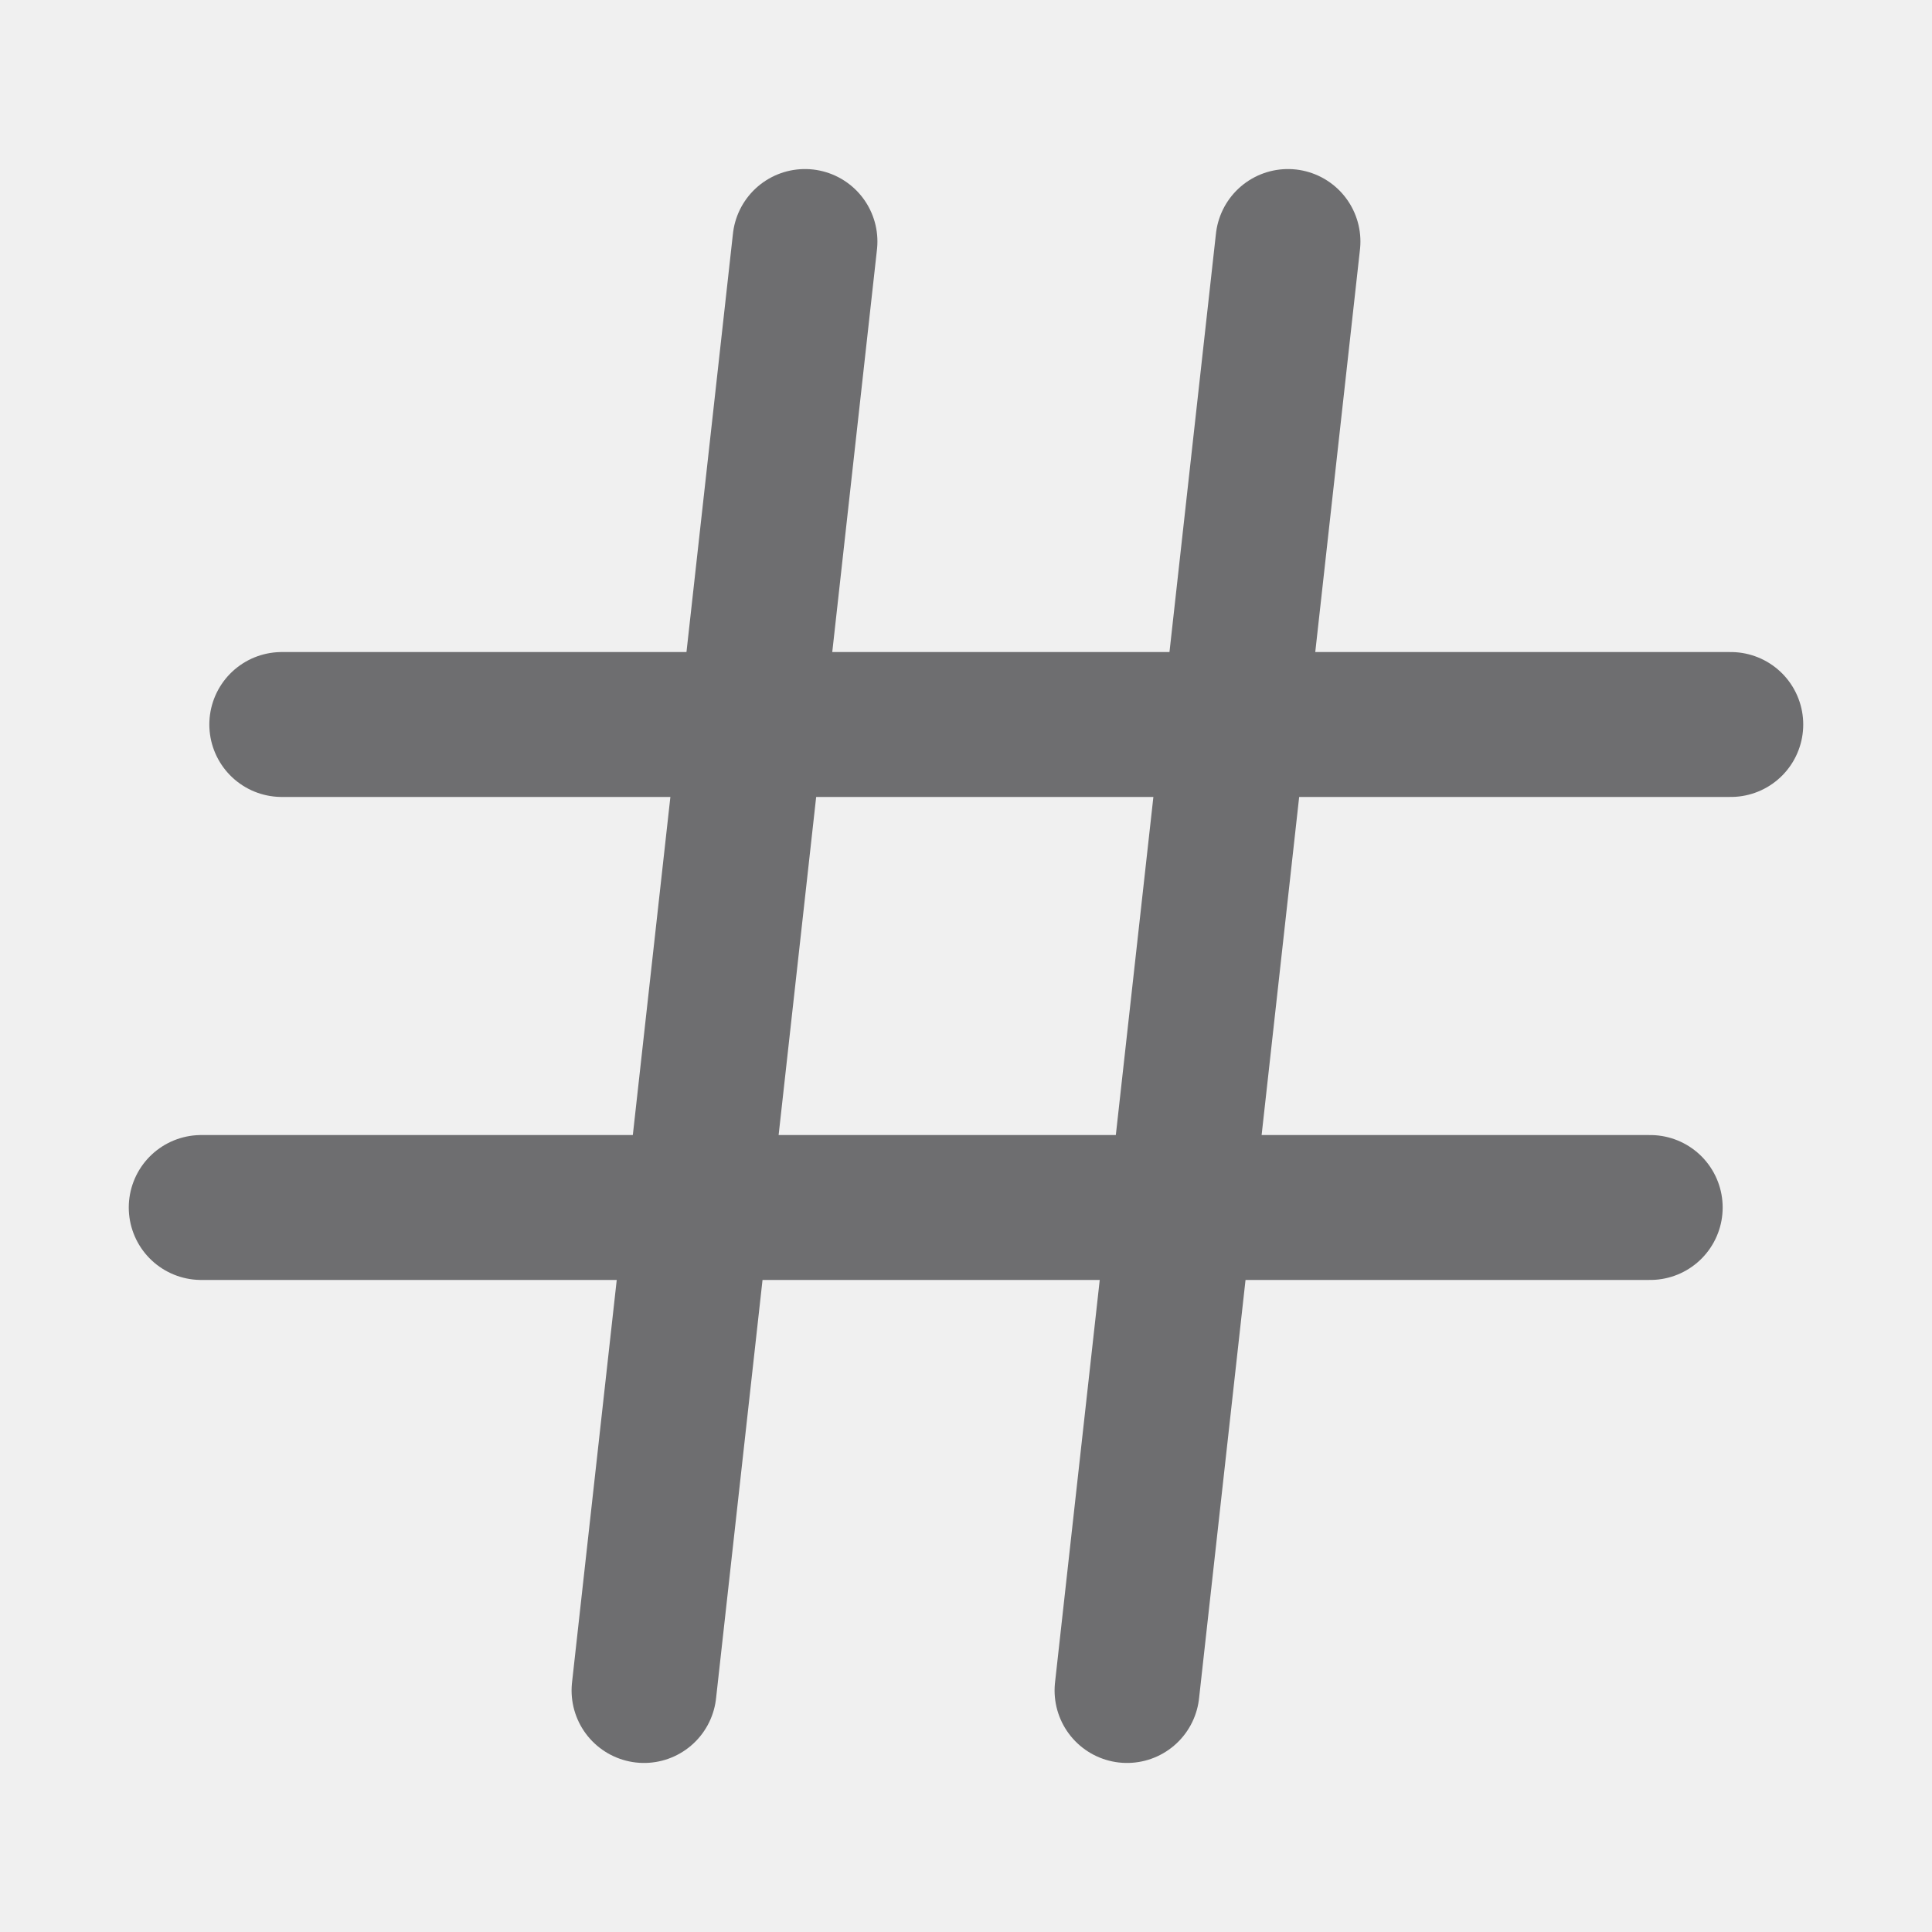
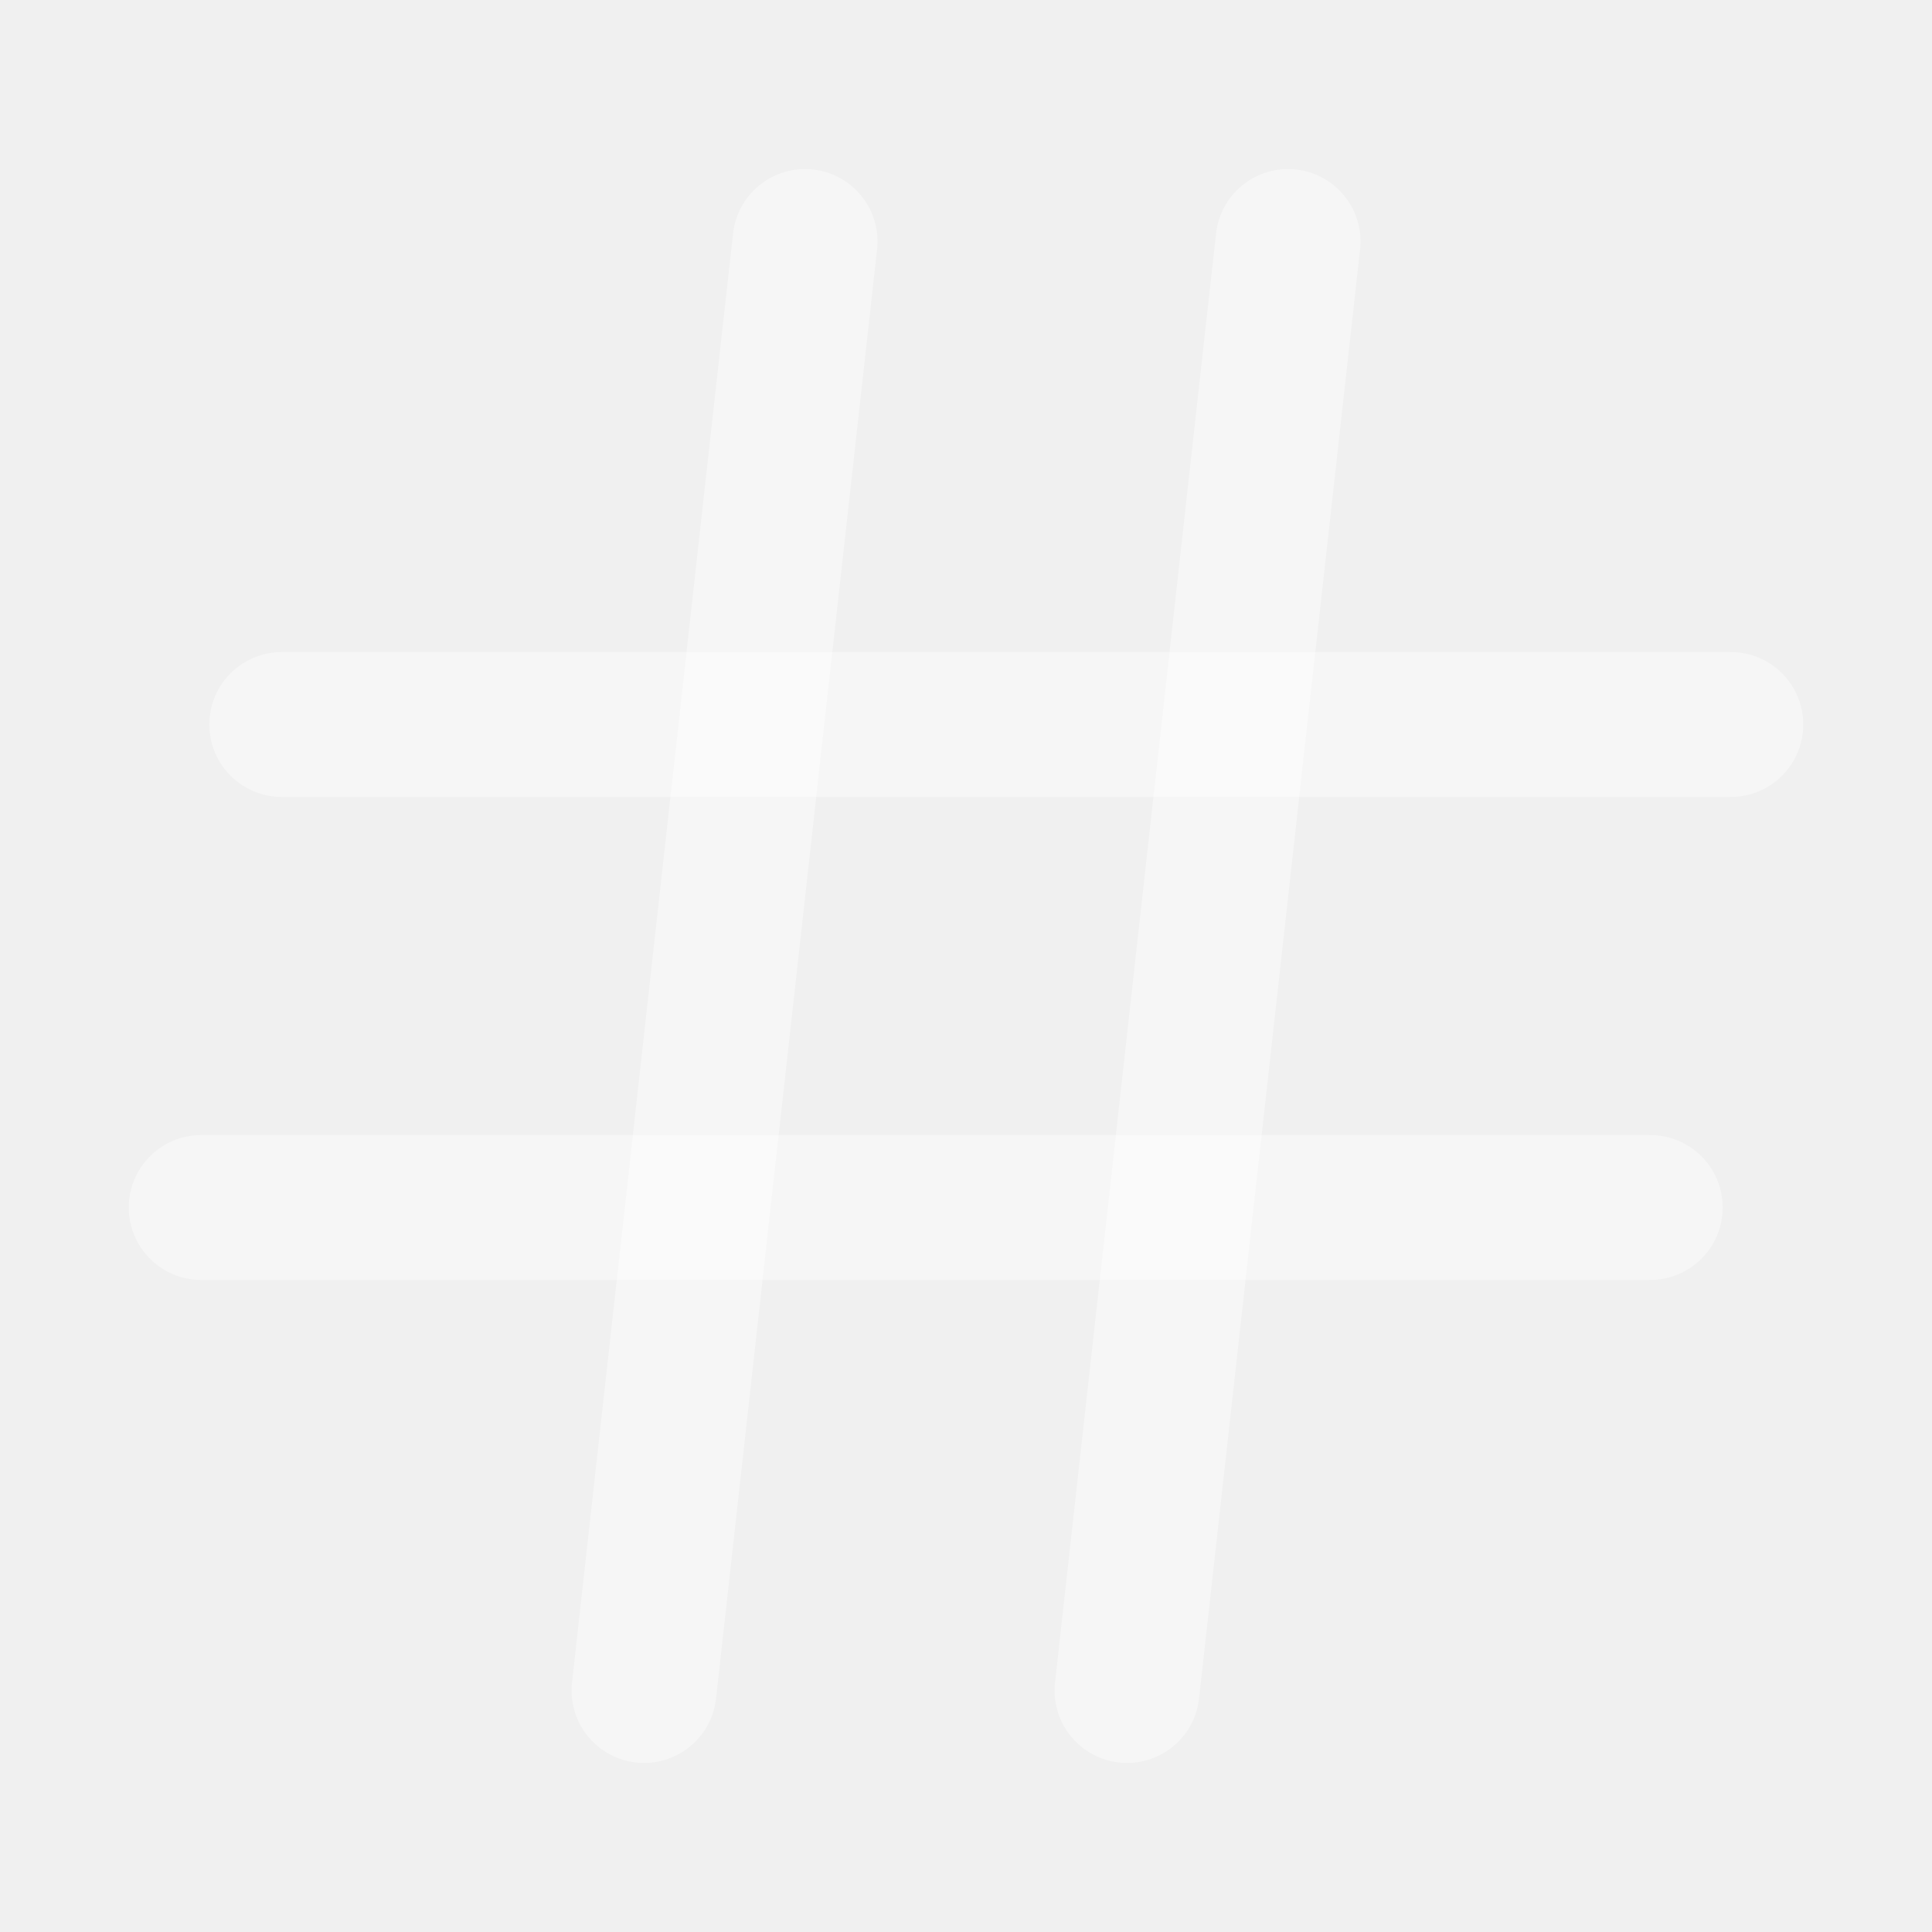
<svg xmlns="http://www.w3.org/2000/svg" width="20" height="20" viewBox="0 0 20 20" fill="none">
-   <path d="M8.333 2.5L6.667 17.5" stroke="#6E6E70" stroke-width="1.5" stroke-linecap="round" stroke-linejoin="round" />
-   <path d="M13.333 2.5L11.667 17.5" stroke="#6E6E70" stroke-width="1.5" stroke-linecap="round" stroke-linejoin="round" />
-   <path d="M2.917 7.5H17.917" stroke="#6E6E70" stroke-width="1.5" stroke-linecap="round" stroke-linejoin="round" />
-   <path d="M2.083 12.5H17.083" stroke="#6E6E70" stroke-width="1.5" stroke-linecap="round" stroke-linejoin="round" />
+   <g id="vuesax/linear/hashtag">
+     <g id="hashtag">
+       <path id="Vector" d="M8.334 2.5L6.667 17.5" stroke="white" stroke-opacity="0.4" stroke-width="1.5" stroke-linecap="round" stroke-linejoin="round" />
+       <path id="Vector_2" d="M13.334 2.5L11.667 17.5" stroke="white" stroke-opacity="0.4" stroke-width="1.5" stroke-linecap="round" stroke-linejoin="round" />
+       <path id="Vector_3" d="M2.917 7.5H17.917" stroke="white" stroke-opacity="0.4" stroke-width="1.5" stroke-linecap="round" stroke-linejoin="round" />
+       <path id="Vector_4" d="M2.083 12.5H17.083" stroke="white" stroke-opacity="0.4" stroke-width="1.5" stroke-linecap="round" stroke-linejoin="round" />
+     </g>
+   </g>
</svg>
